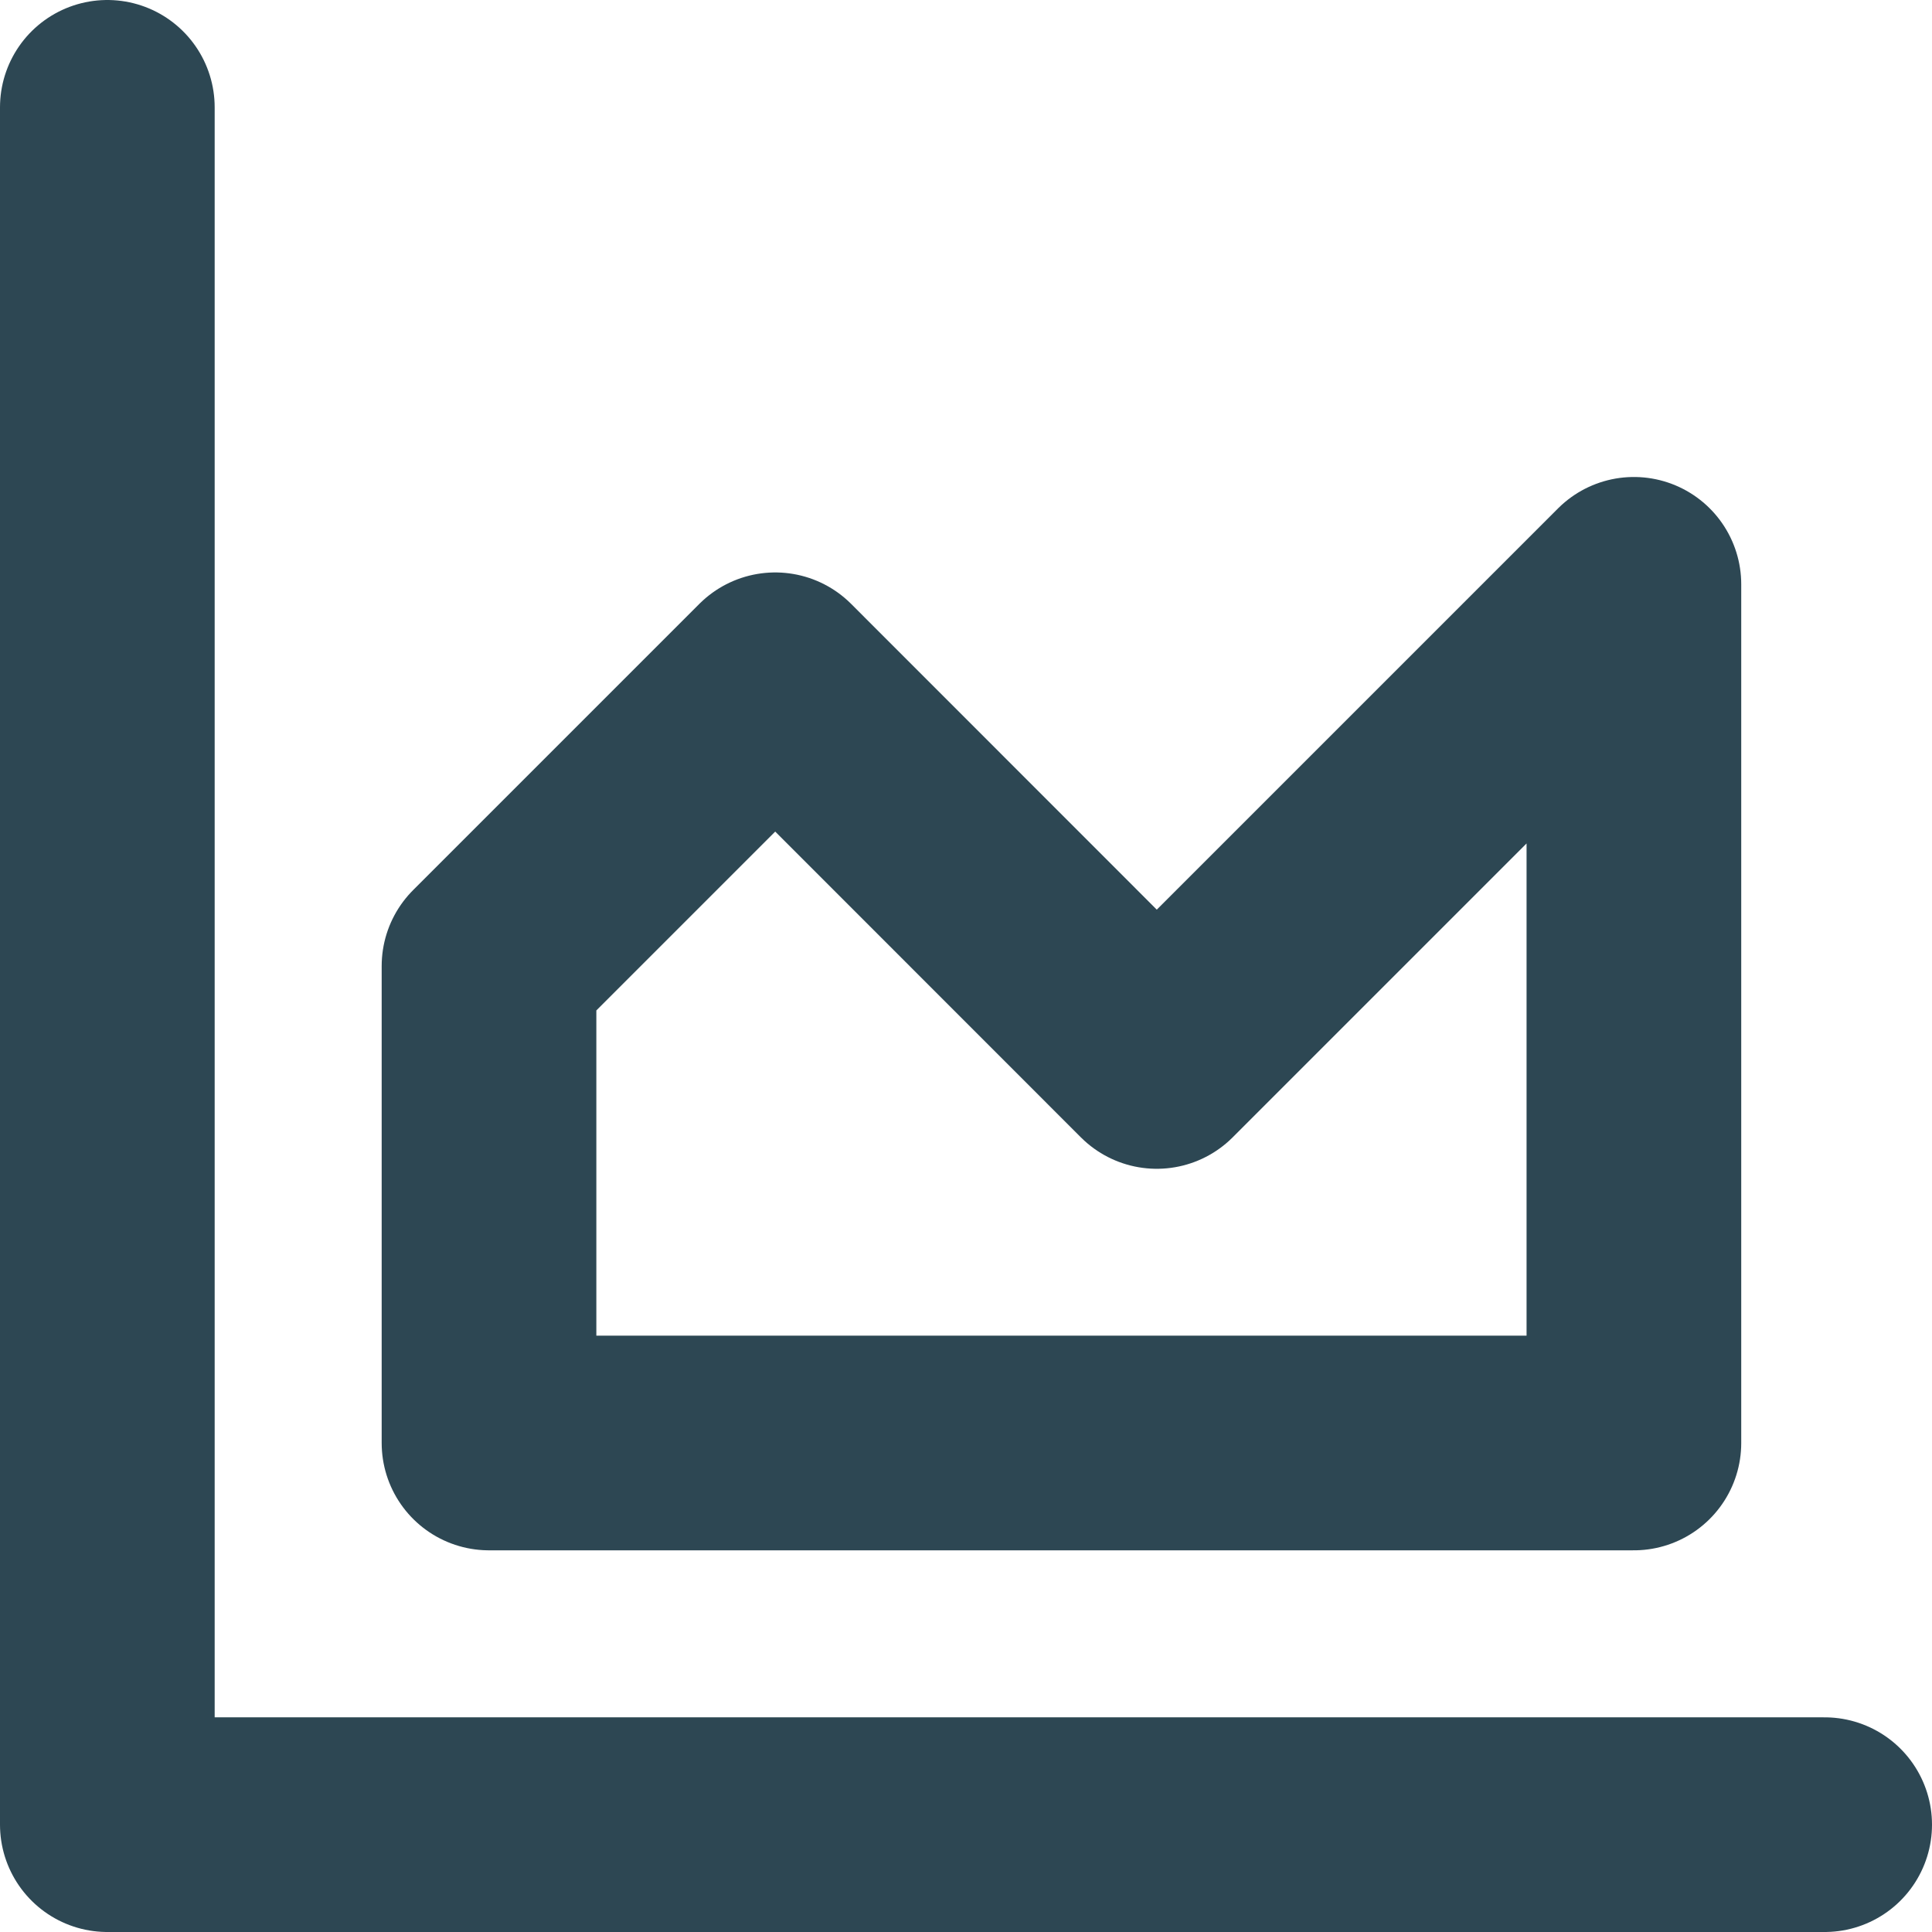
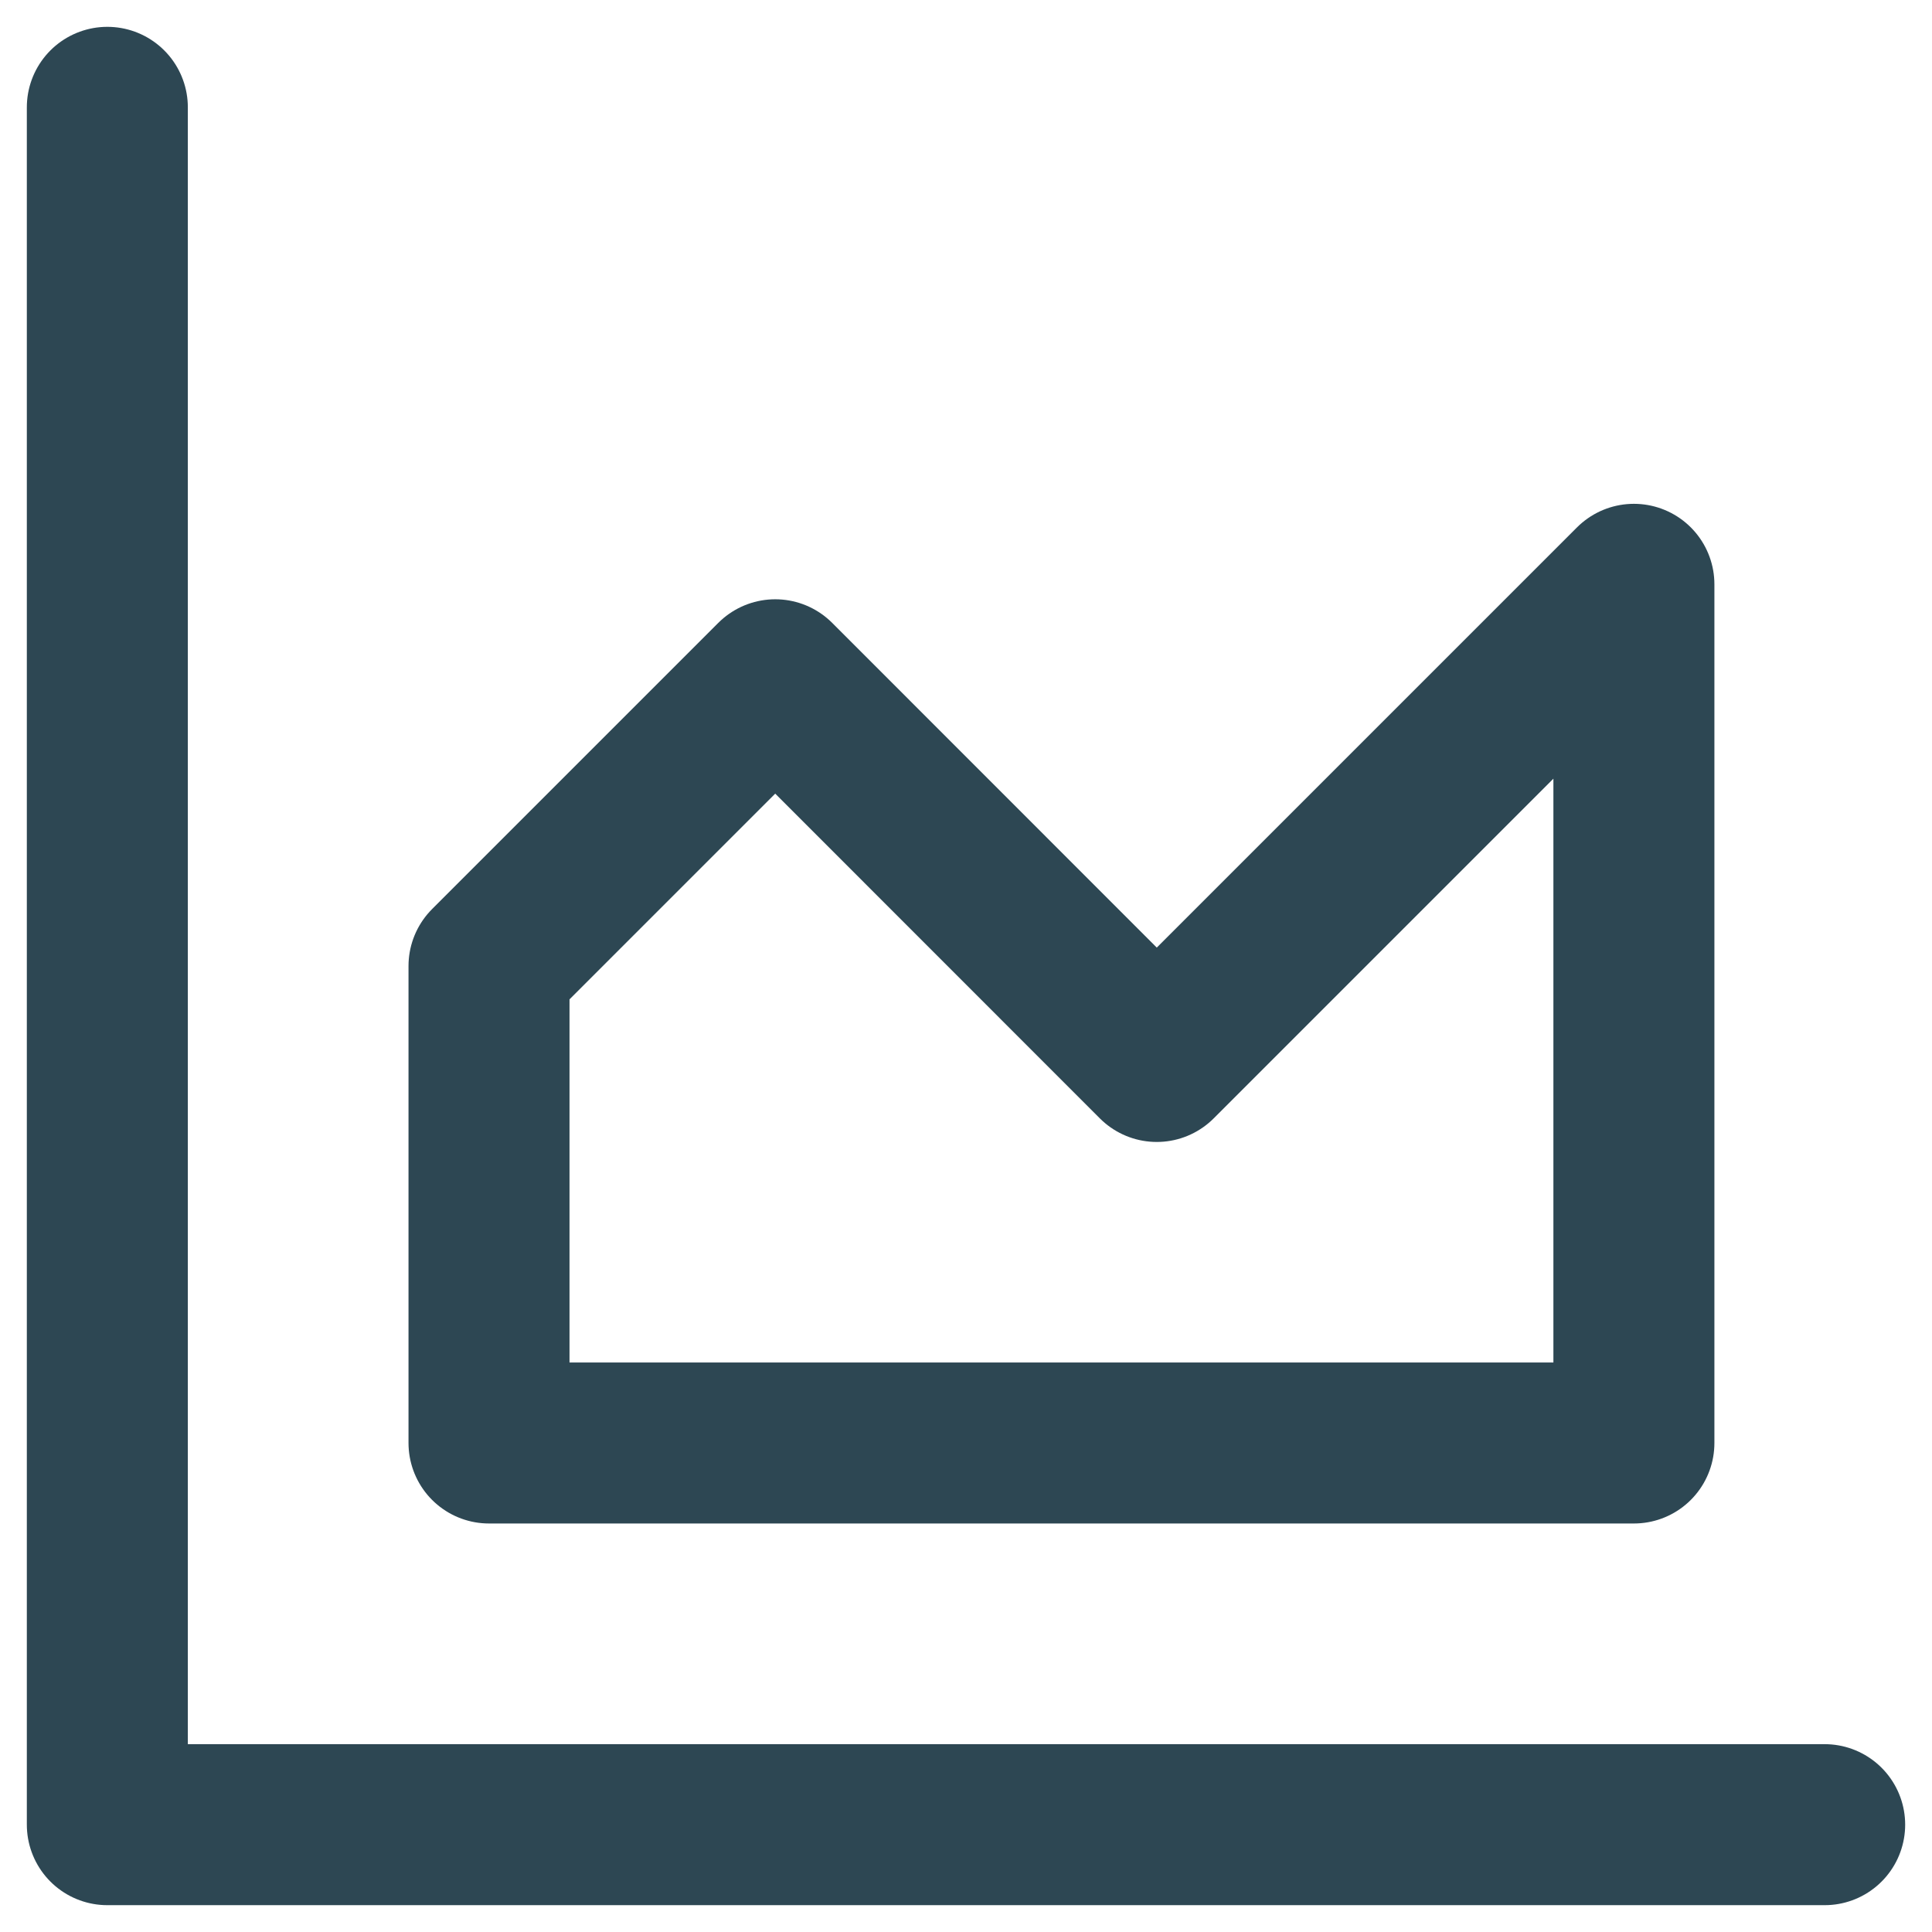
<svg xmlns="http://www.w3.org/2000/svg" preserveAspectRatio="none" overflow="visible" style="display: block;" width="13.5" height="13.5" viewBox="0 0 13.5 13.5" fill="none">
-   <path id="Vector" d="M0.75 0.75V12.75H12.75M3.417 6.75V10.083H11.417V4.083L8.083 7.417L5.417 4.75L3.417 6.75Z" stroke="#2D4753" stroke-width="1.5" stroke-linecap="round" stroke-linejoin="round" />
+   <path id="Vector" d="M0.75 0.75V12.75H12.75M3.417 6.75V10.083H11.417V4.083L8.083 7.417L5.417 4.75L3.417 6.75Z" stroke="#2D4753" stroke-width="1.125" stroke-linecap="round" stroke-linejoin="round" />
</svg>
